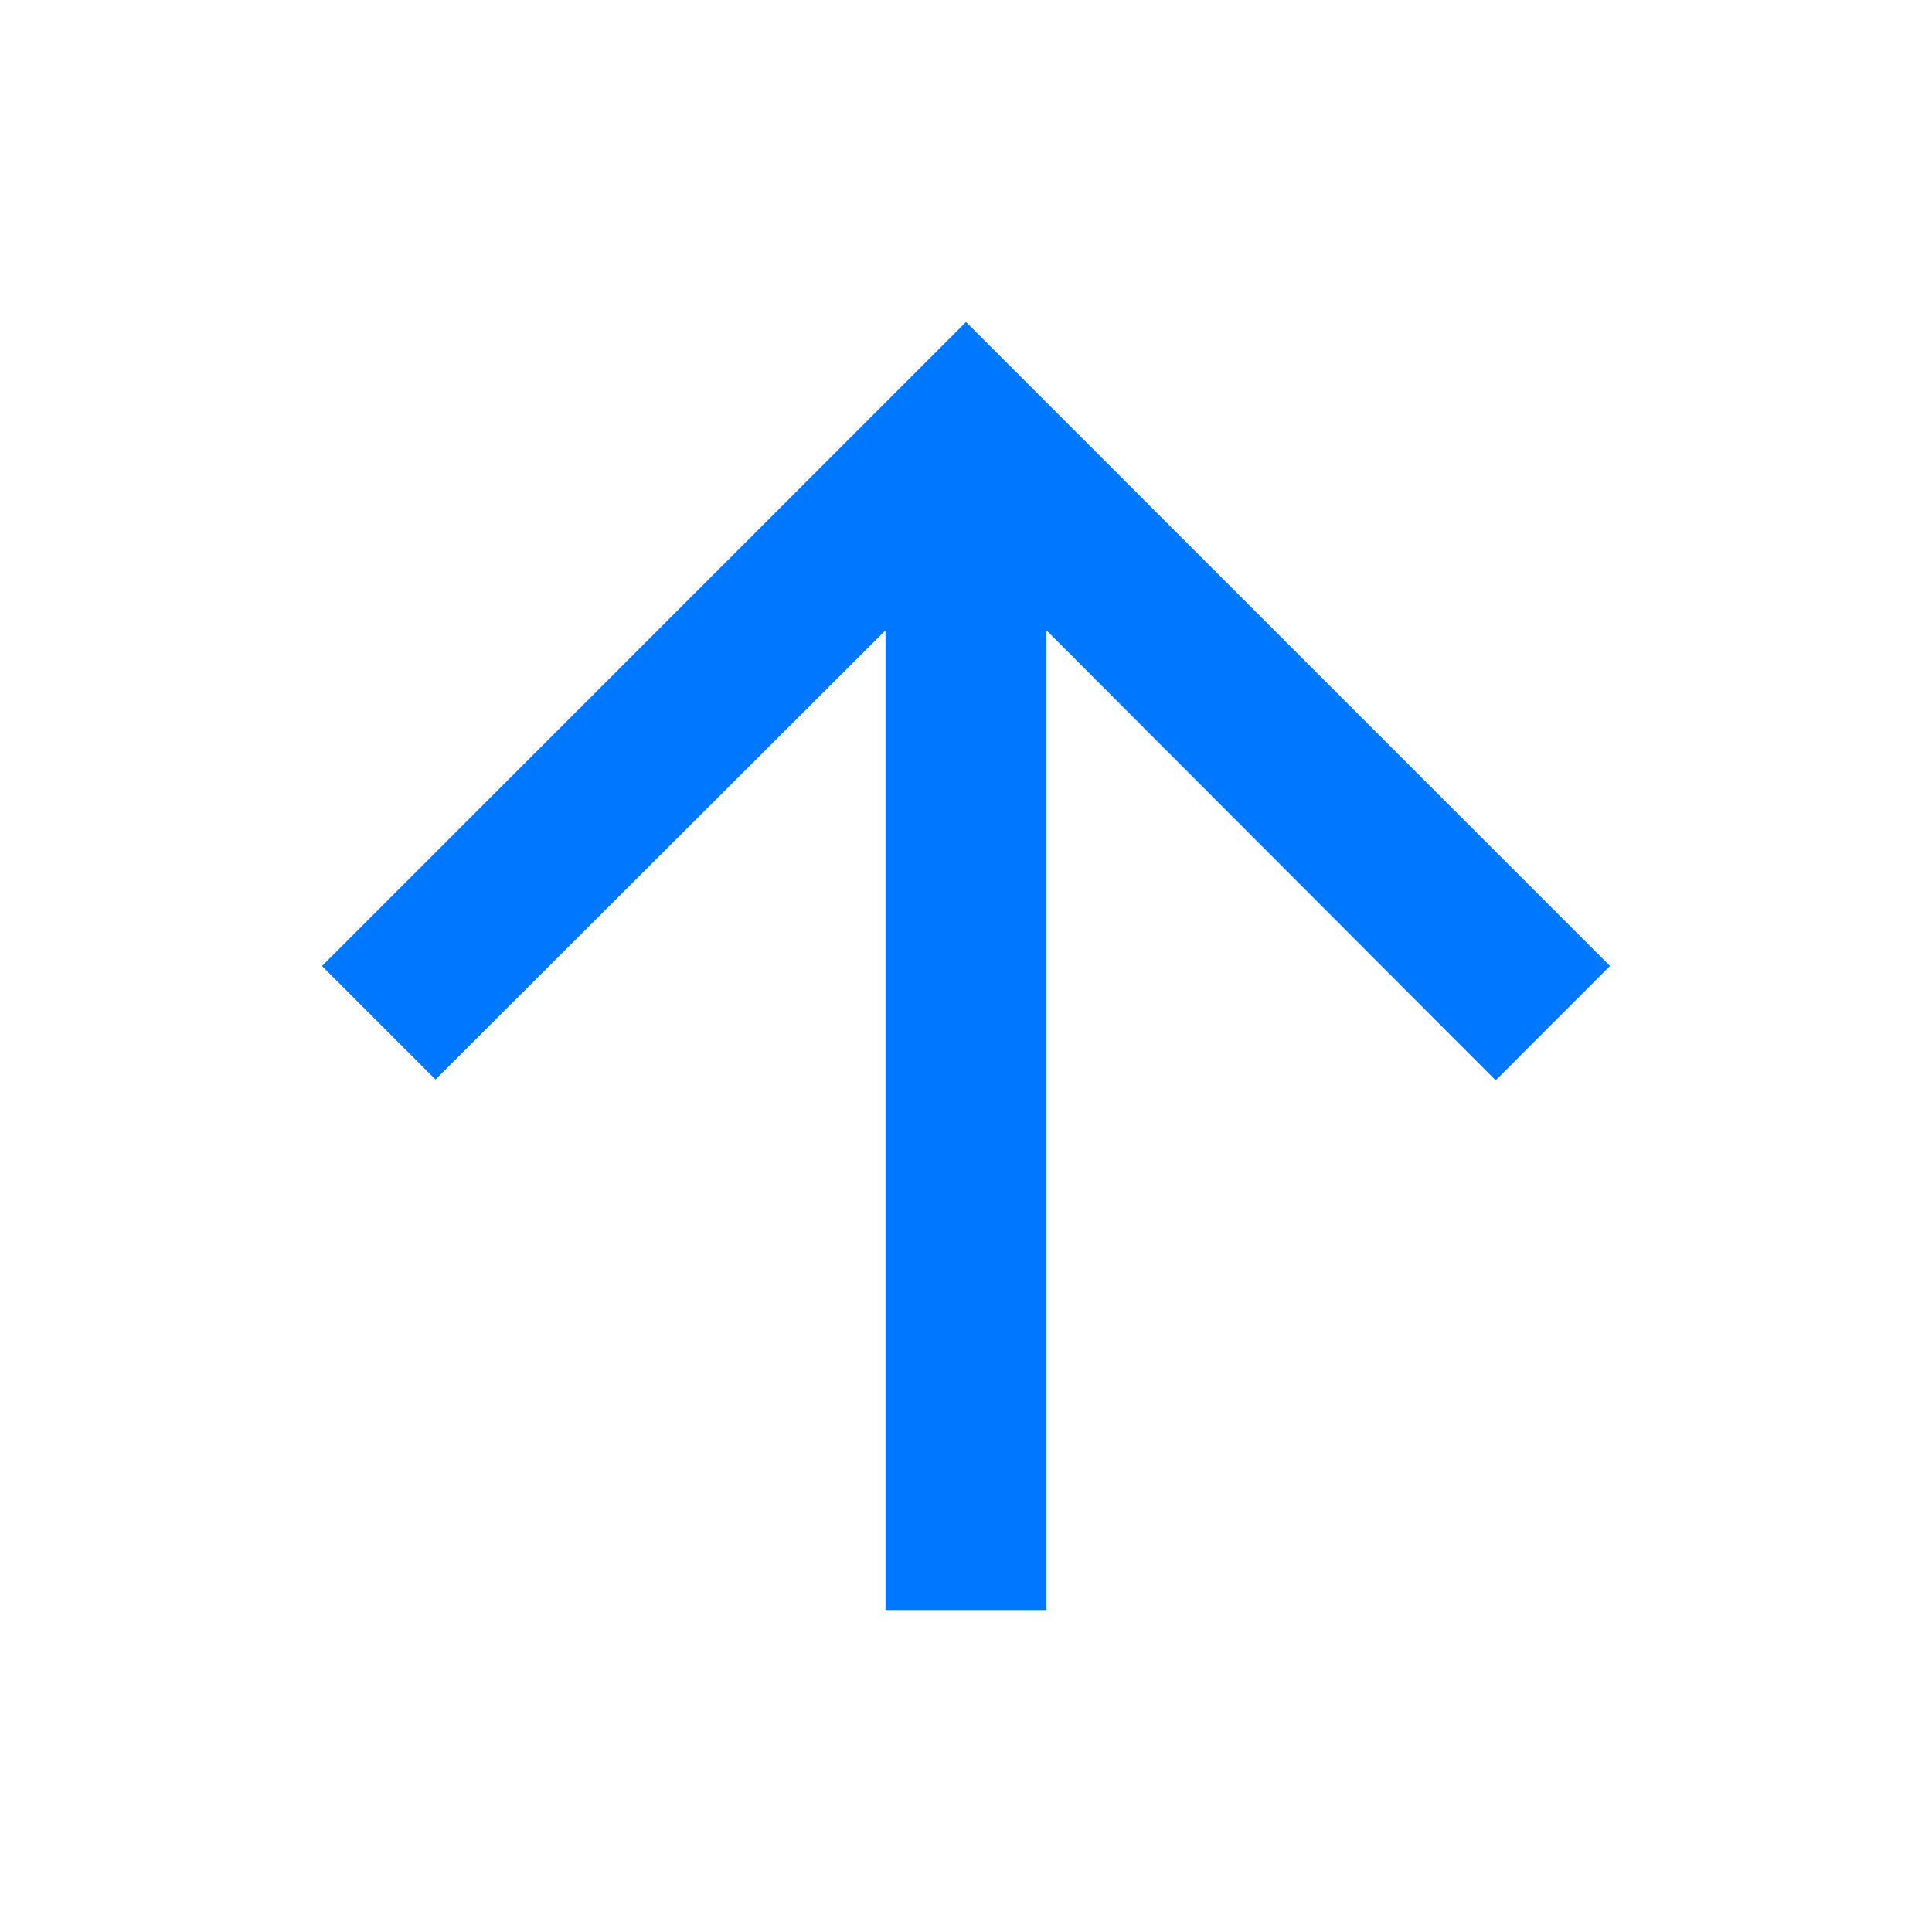
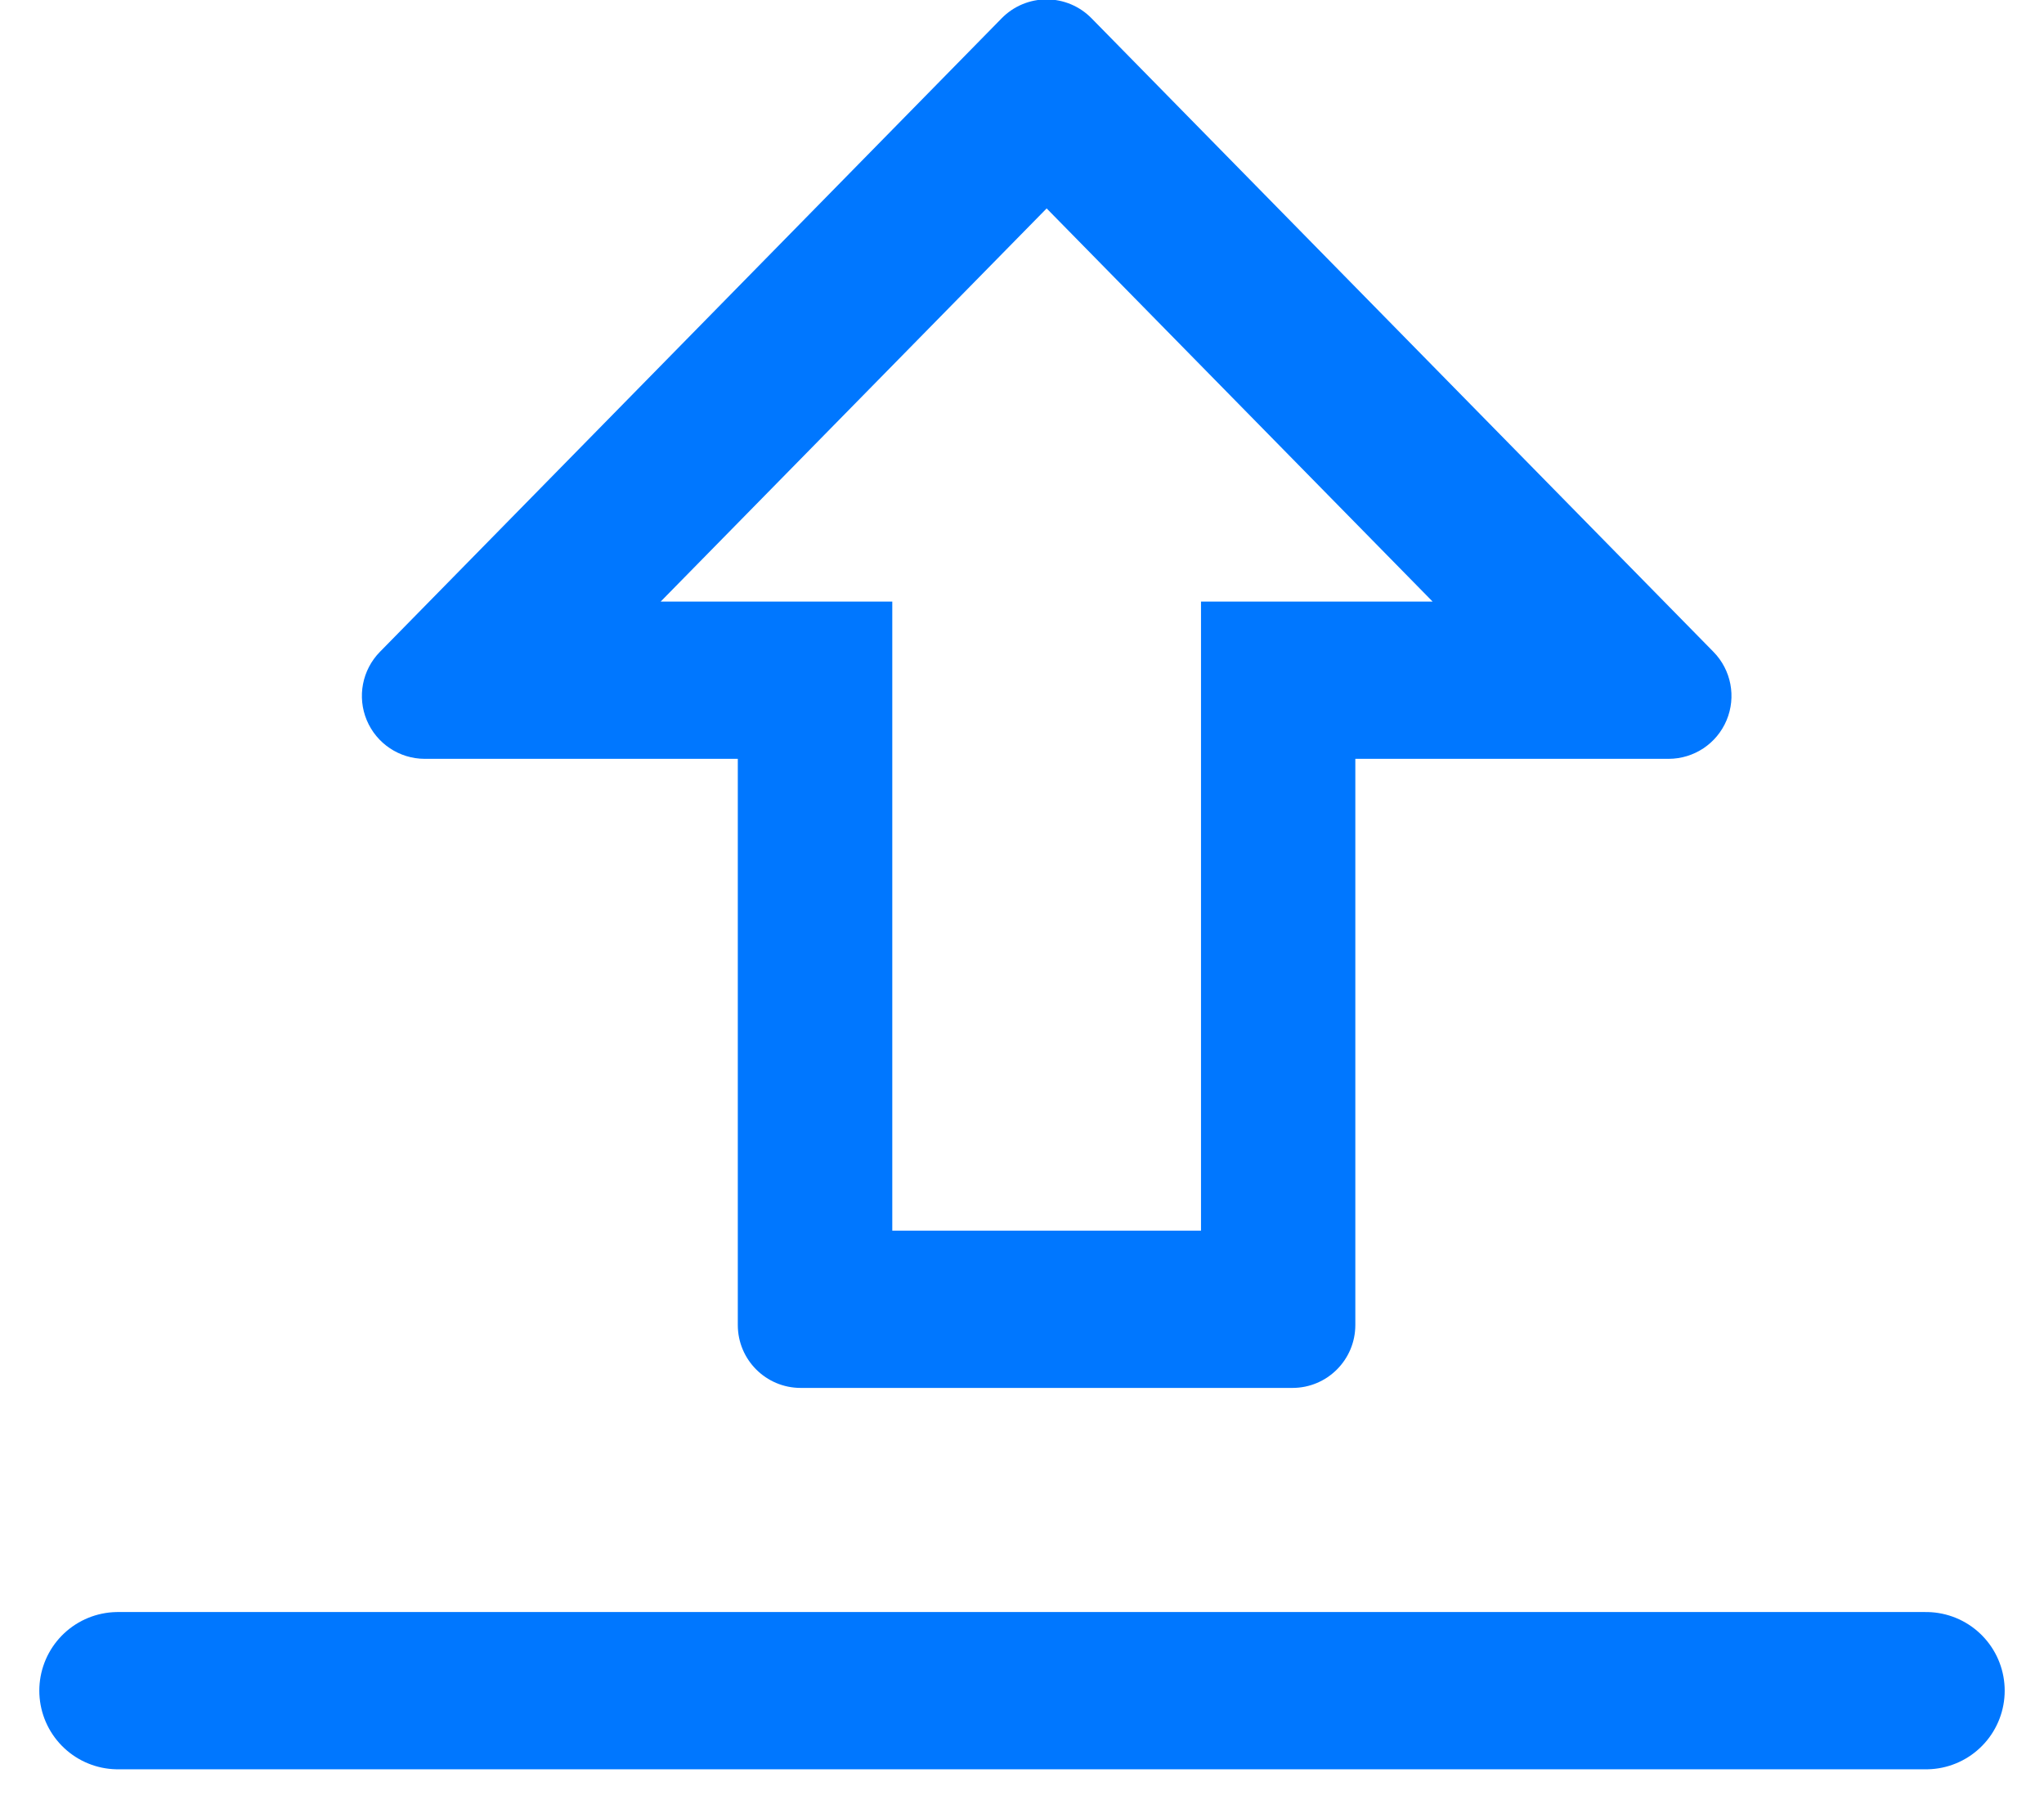
- <svg xmlns="http://www.w3.org/2000/svg" width="24" height="24" viewBox="0 0 24 24">
-   <path fill="none" d="M0 0h24v24H0V0z" />
-   <path fill="#0077ff" d="M4 12l1.41 1.41L11 7.83V20h2V7.83l5.58 5.59L20 12l-8-8-8 8z" />
+ <svg xmlns="http://www.w3.org/2000/svg" width="26" height="23" viewBox="0 0 26 23">
+   <g fill="none" fill-rule="evenodd">
+     <path fill="#07F" fill-rule="nonzero" d="M13.884.232l7.912 8.058a.8.8 0 0 1-.57 1.36H17.24v7.2a.8.8 0 0 1-.8.8h-6.255a.8.8 0 0 1-.8-.8v-7.2H5.402a.8.8 0 0 1-.57-1.36l7.91-8.058a.8.8 0 0 1 1.142 0zm-.57 2.418l-4.91 5h2.946v8h3.927v-8h2.946l-4.91-5z" />
+     <path stroke="#07F" stroke-linecap="round" stroke-width="2" d="M1.5 21.5h23" />
+   </g>
</svg>
